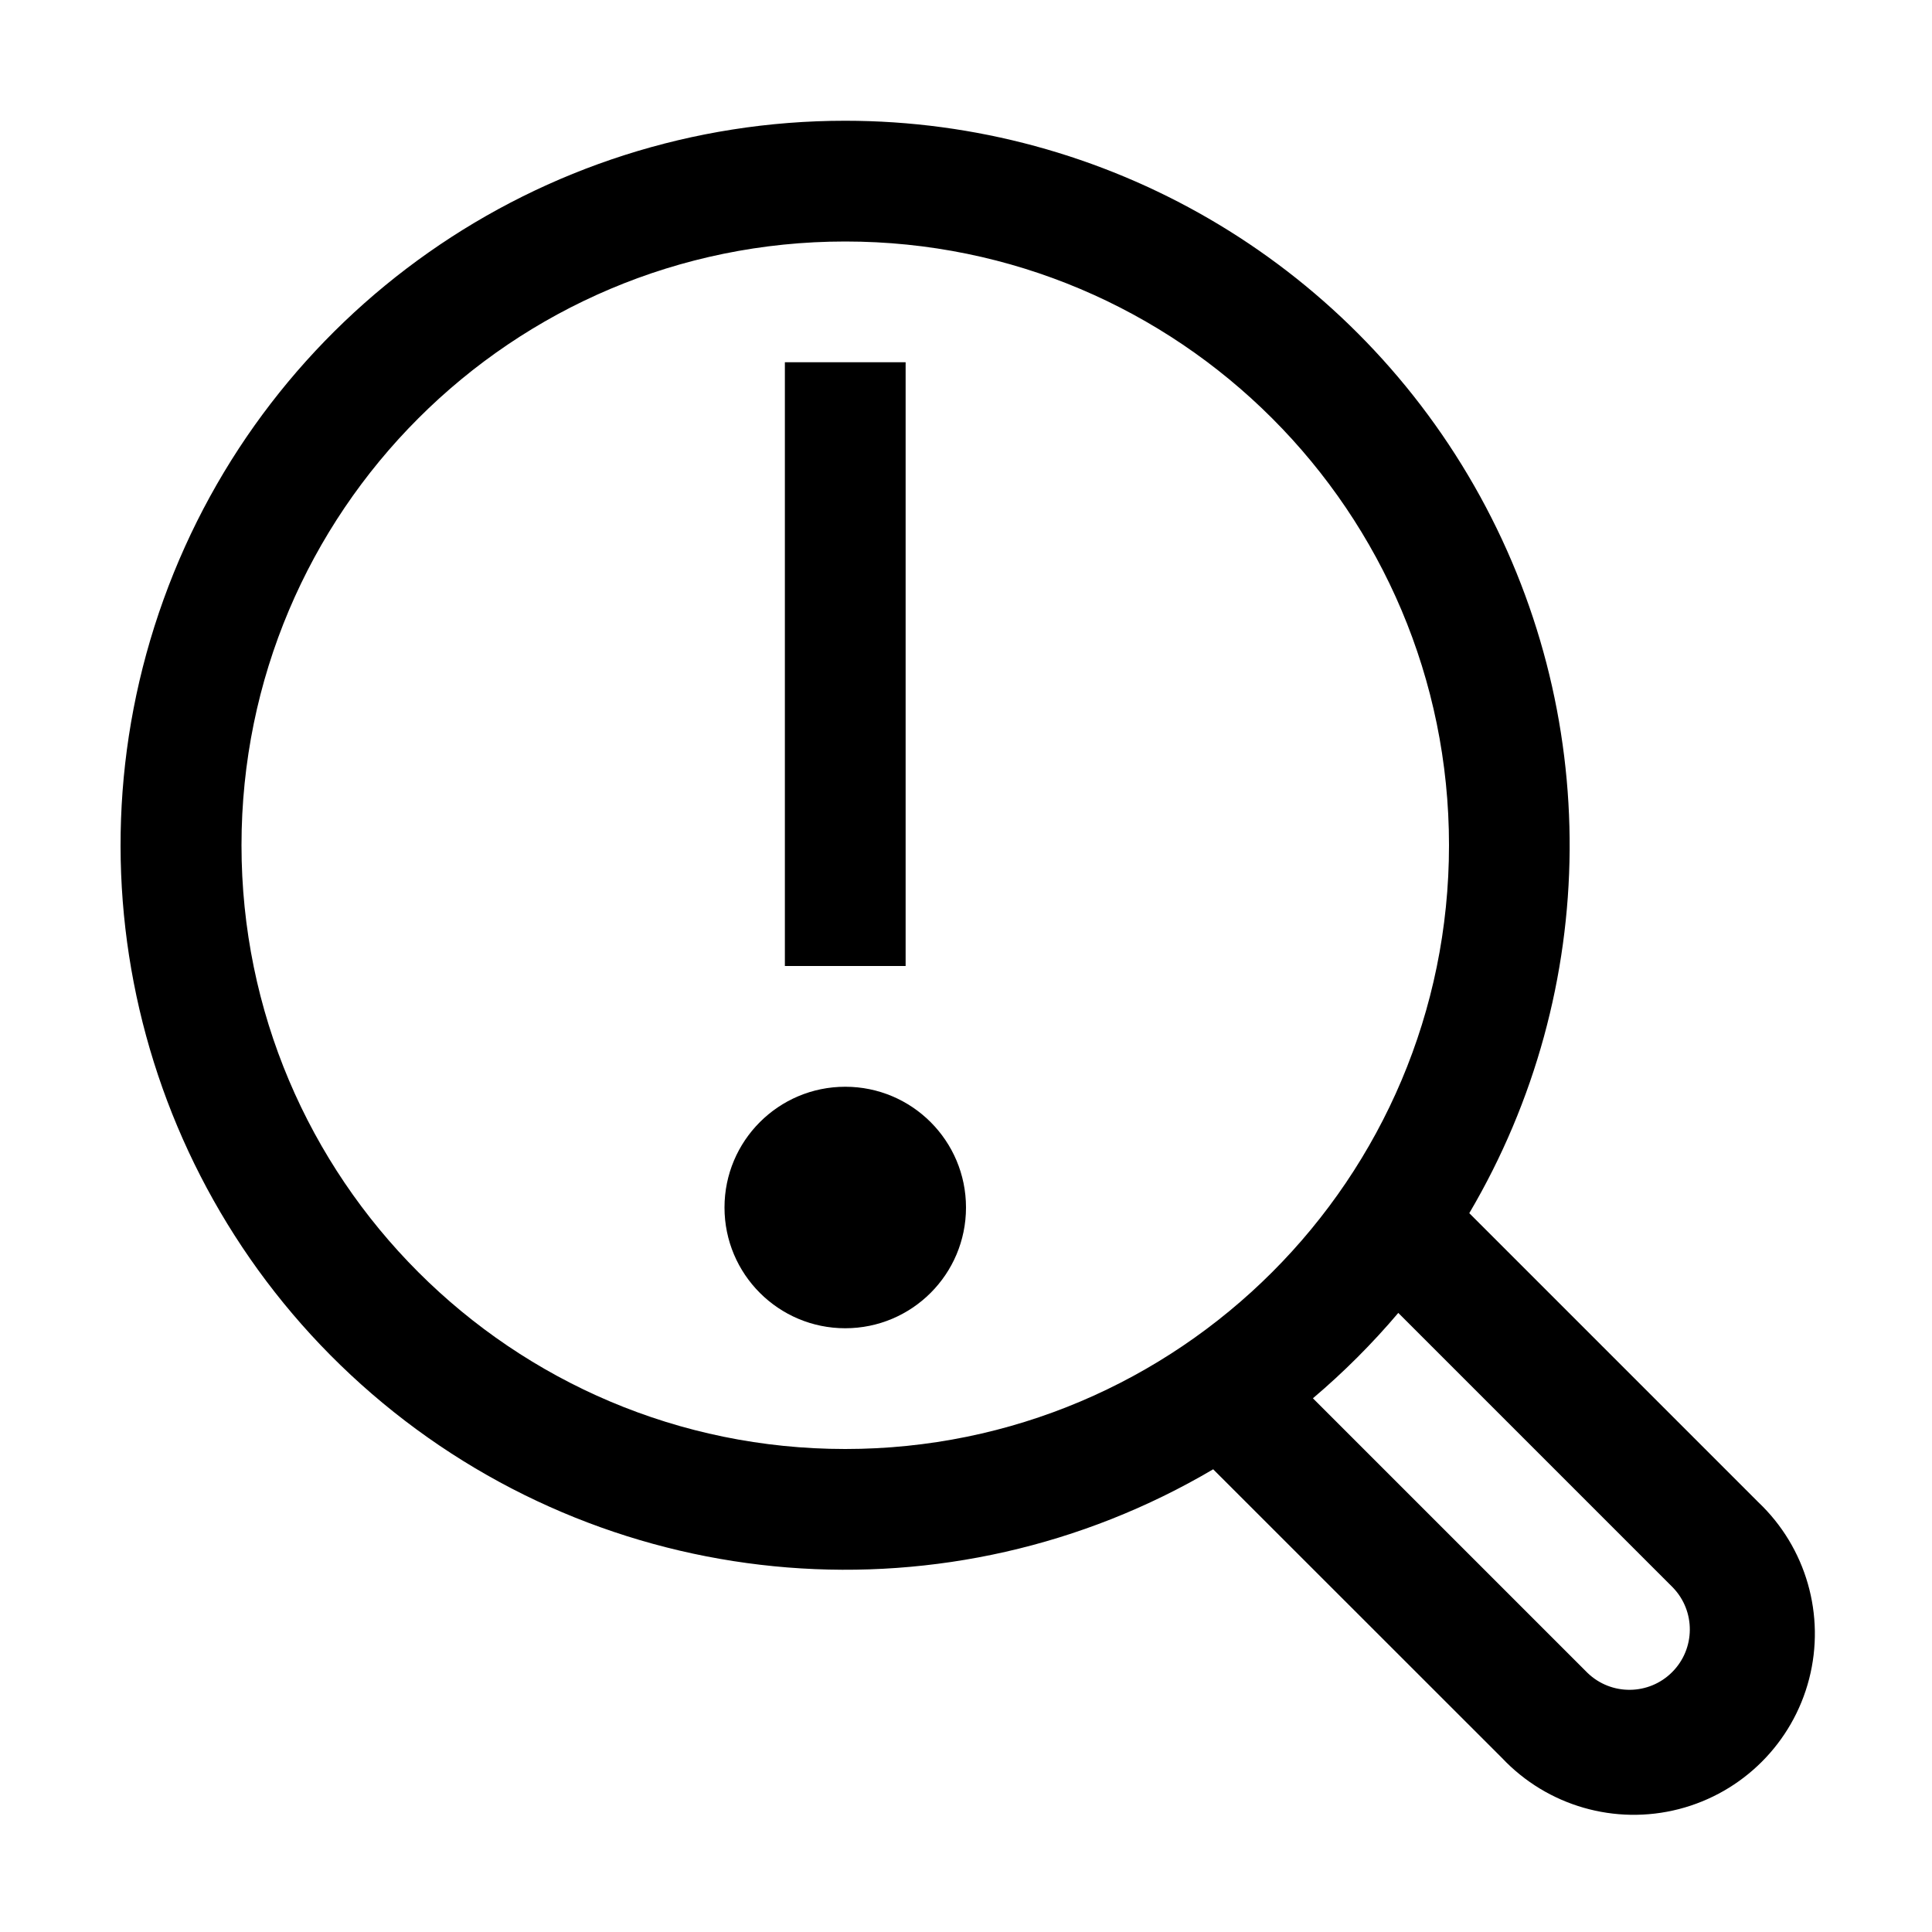
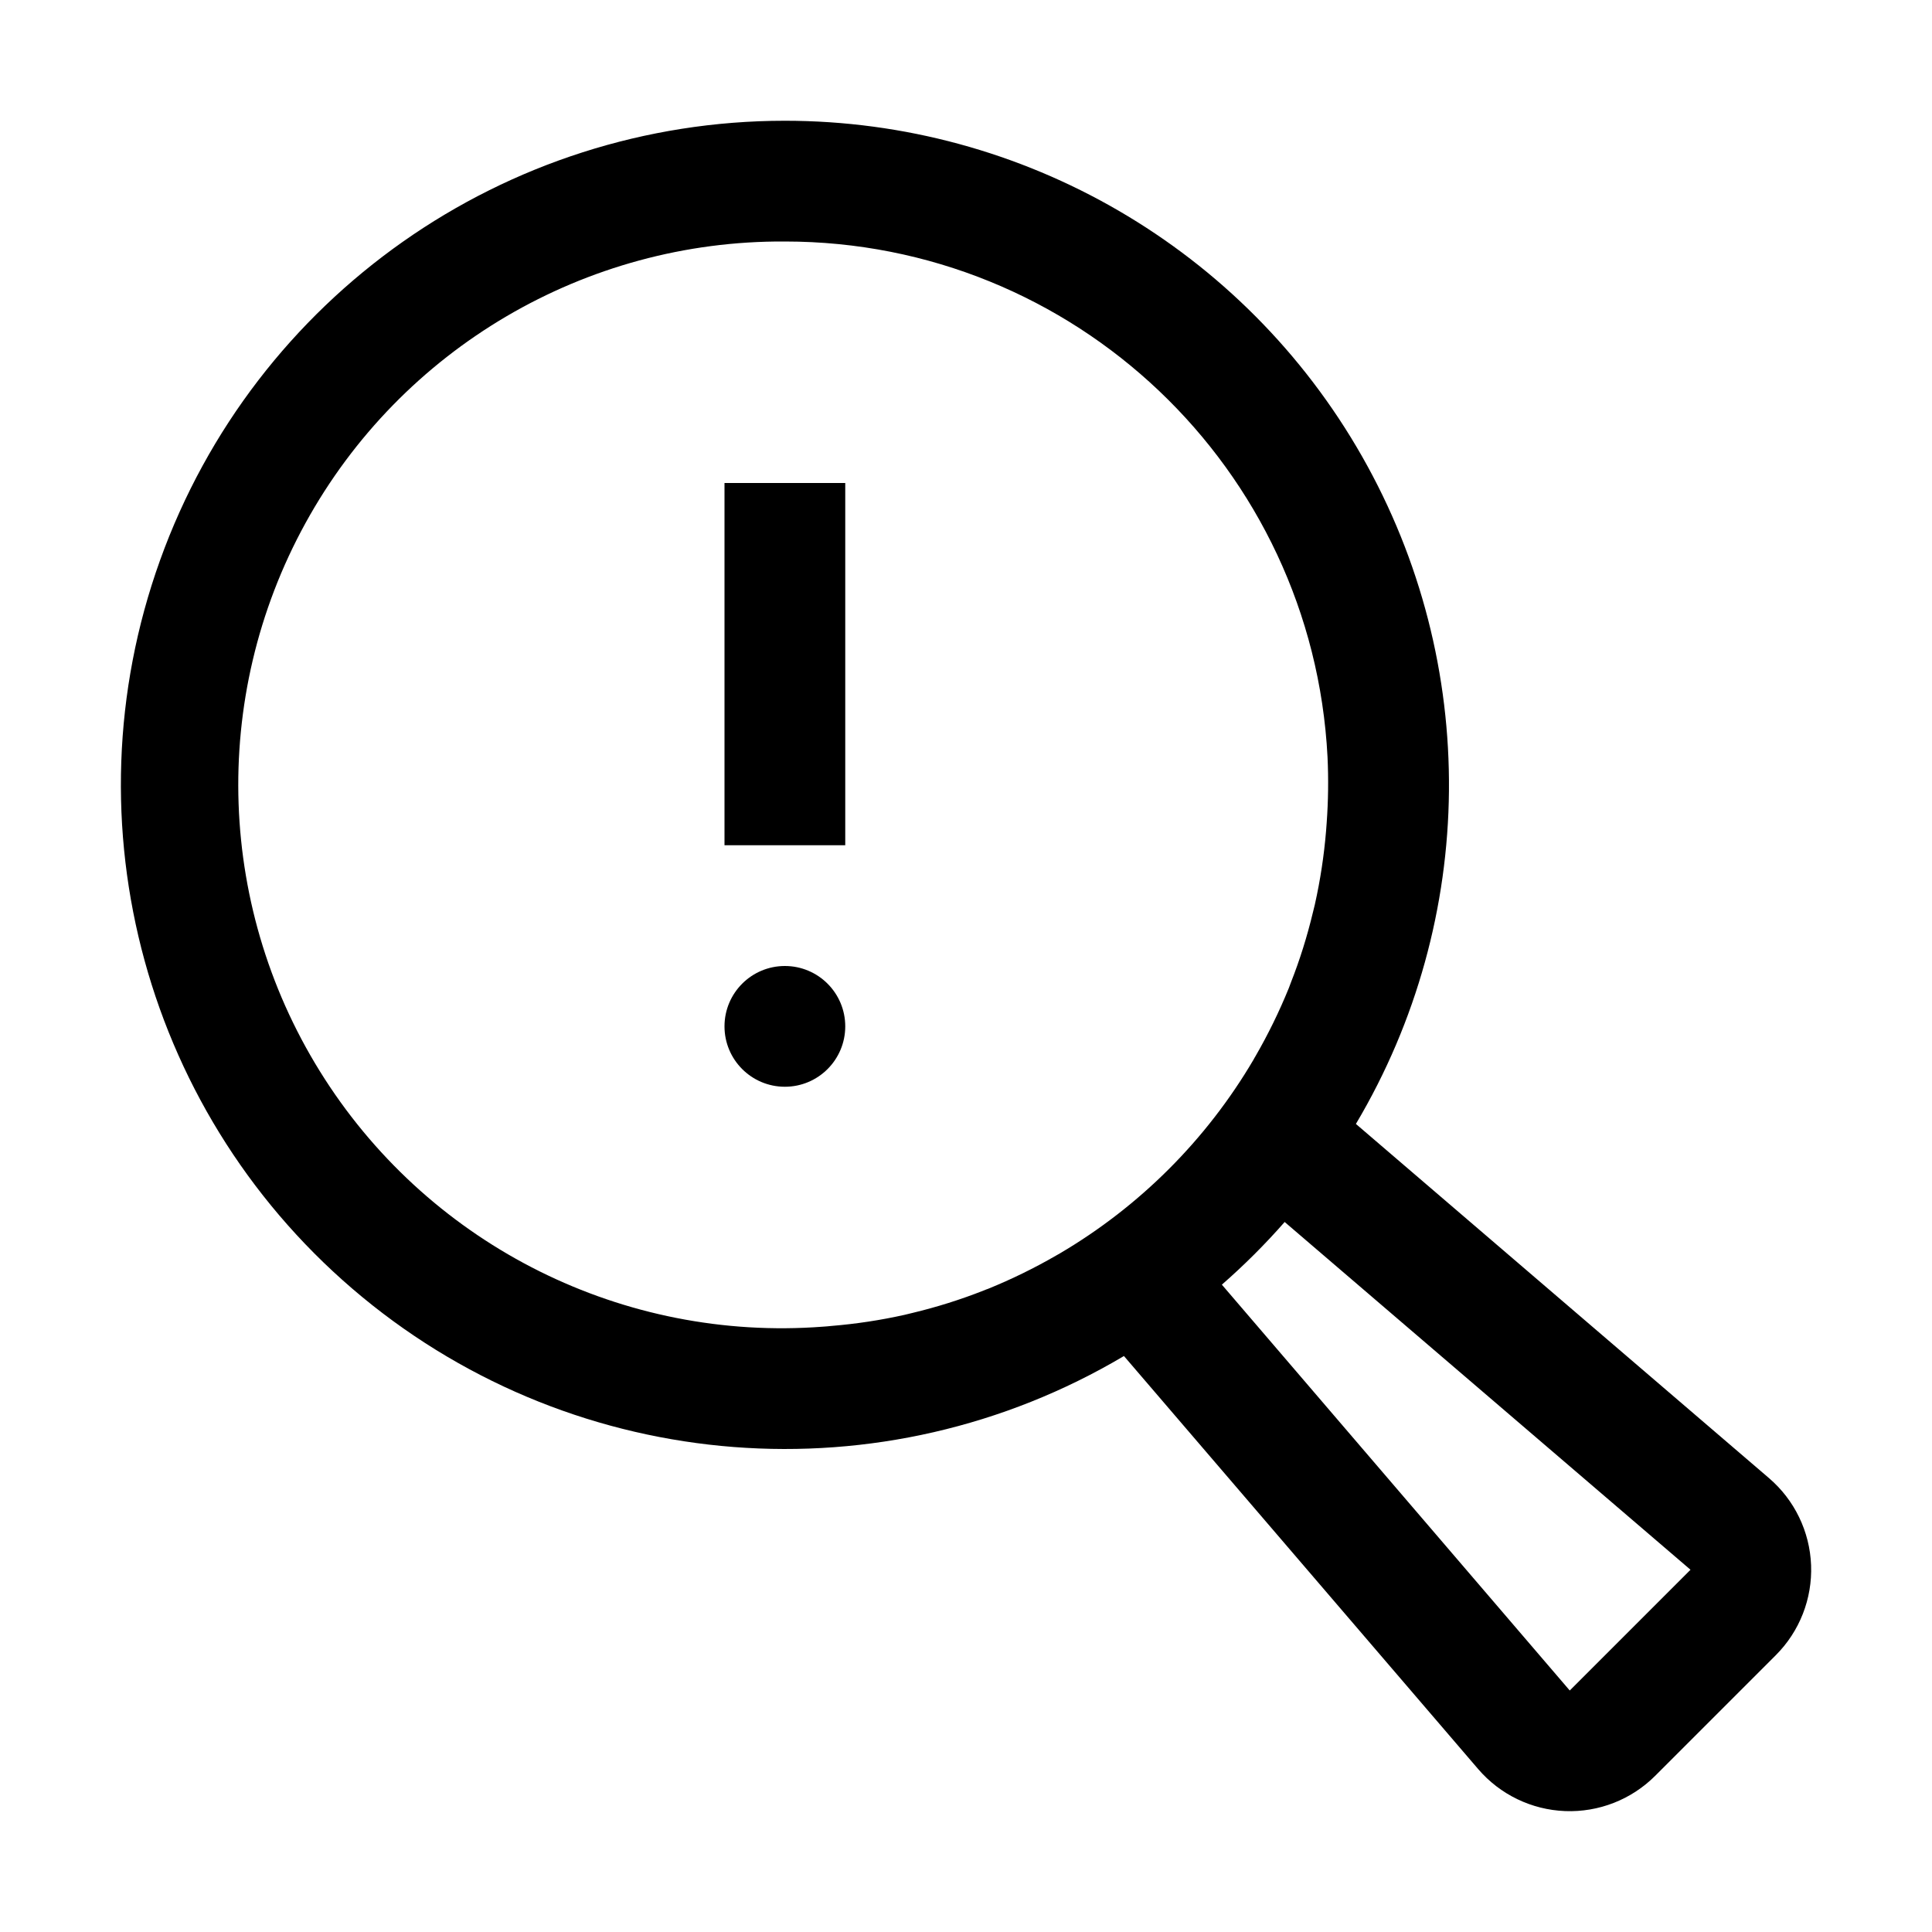
<svg xmlns="http://www.w3.org/2000/svg" width="16" height="16" viewBox="0 0 16 16">
-   <path d="M7 9a1 1 0 1 1 0 2 1 1 0 0 1 0-2Zm.5-1h-1V3h1v5Z" />
-   <path d="M7 1a6 6 0 0 1 5.168 9.047l2.393 2.393a1.5 1.5 0 1 1-2.121 2.12l-2.393-2.392A6 6 0 1 1 7 1Zm4.58 9.873a6.038 6.038 0 0 1-.707.707l2.274 2.274a.5.5 0 0 0 .707-.707l-2.274-2.274ZM7 2a5 5 0 1 0 0 10A5 5 0 0 0 7 2Z" />
+   <path d="M6.5 1a5.5 5.5 0 0 1 4.729 8.308l3.421 2.933a1 1 0 0 1 .057 1.466l-1 1a1 1 0 0 1-1.466-.057l-2.933-3.42A5.5 5.5 0 1 1 6.5 1Zm4.139 9.12a5.516 5.516 0 0 1-.52.519L13 14l1-1-3.361-2.88ZM6.5 2a4.5 4.5 0 1 0 .314 8.987c.024-.001.047-.004.07-.006.207-.017.41-.048.607-.092l.066-.016a4.41 4.41 0 0 0 .588-.185c.012-.006.026-.01.039-.015.194-.079.382-.171.562-.275l.03-.017a4.52 4.52 0 0 0 1.605-1.605c.006-.01.01-.02.017-.03.104-.18.196-.368.275-.562l.018-.048c.074-.188.134-.38.182-.58l.016-.065a4.49 4.49 0 0 0 .093-.61l.005-.067a4.544 4.544 0 0 0 .007-.545A4.5 4.5 0 0 0 6.5 2Z" />
+   <path d="M7 4v3H6V4h1Zm0 4.5a.5.5 0 1 1-1 0 .5.5 0 0 1 1 0Z" />
</svg>
